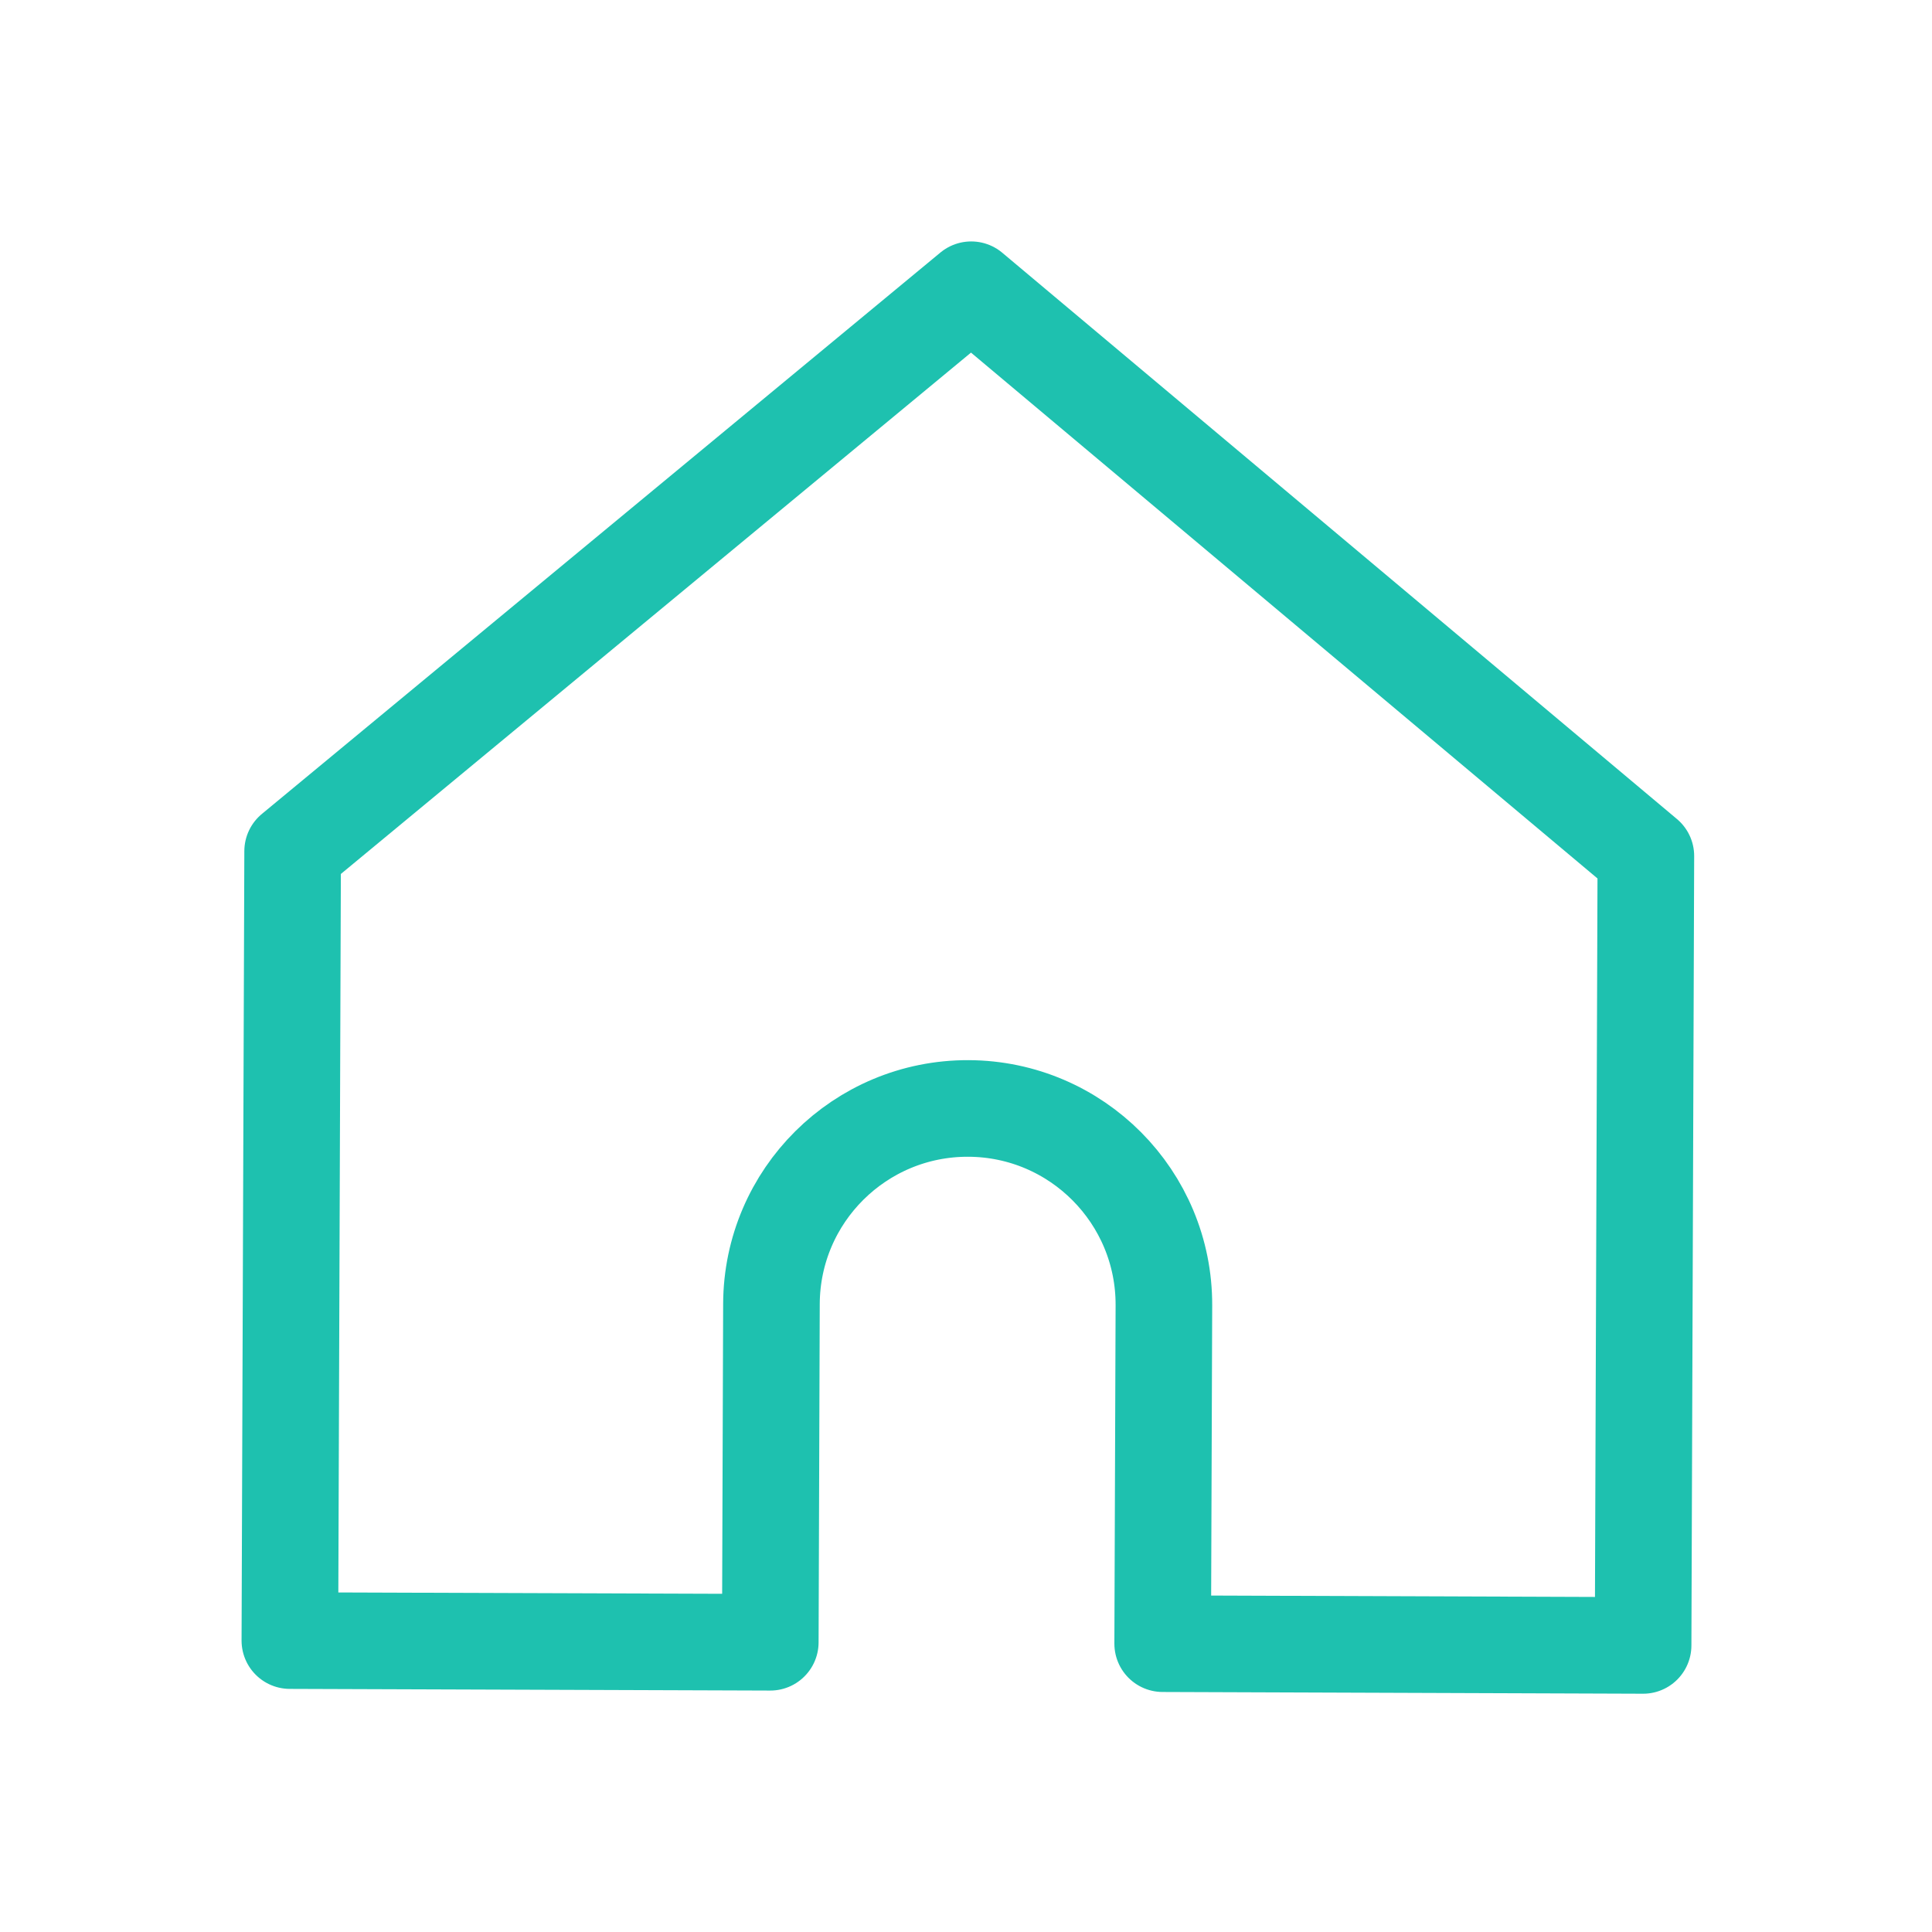
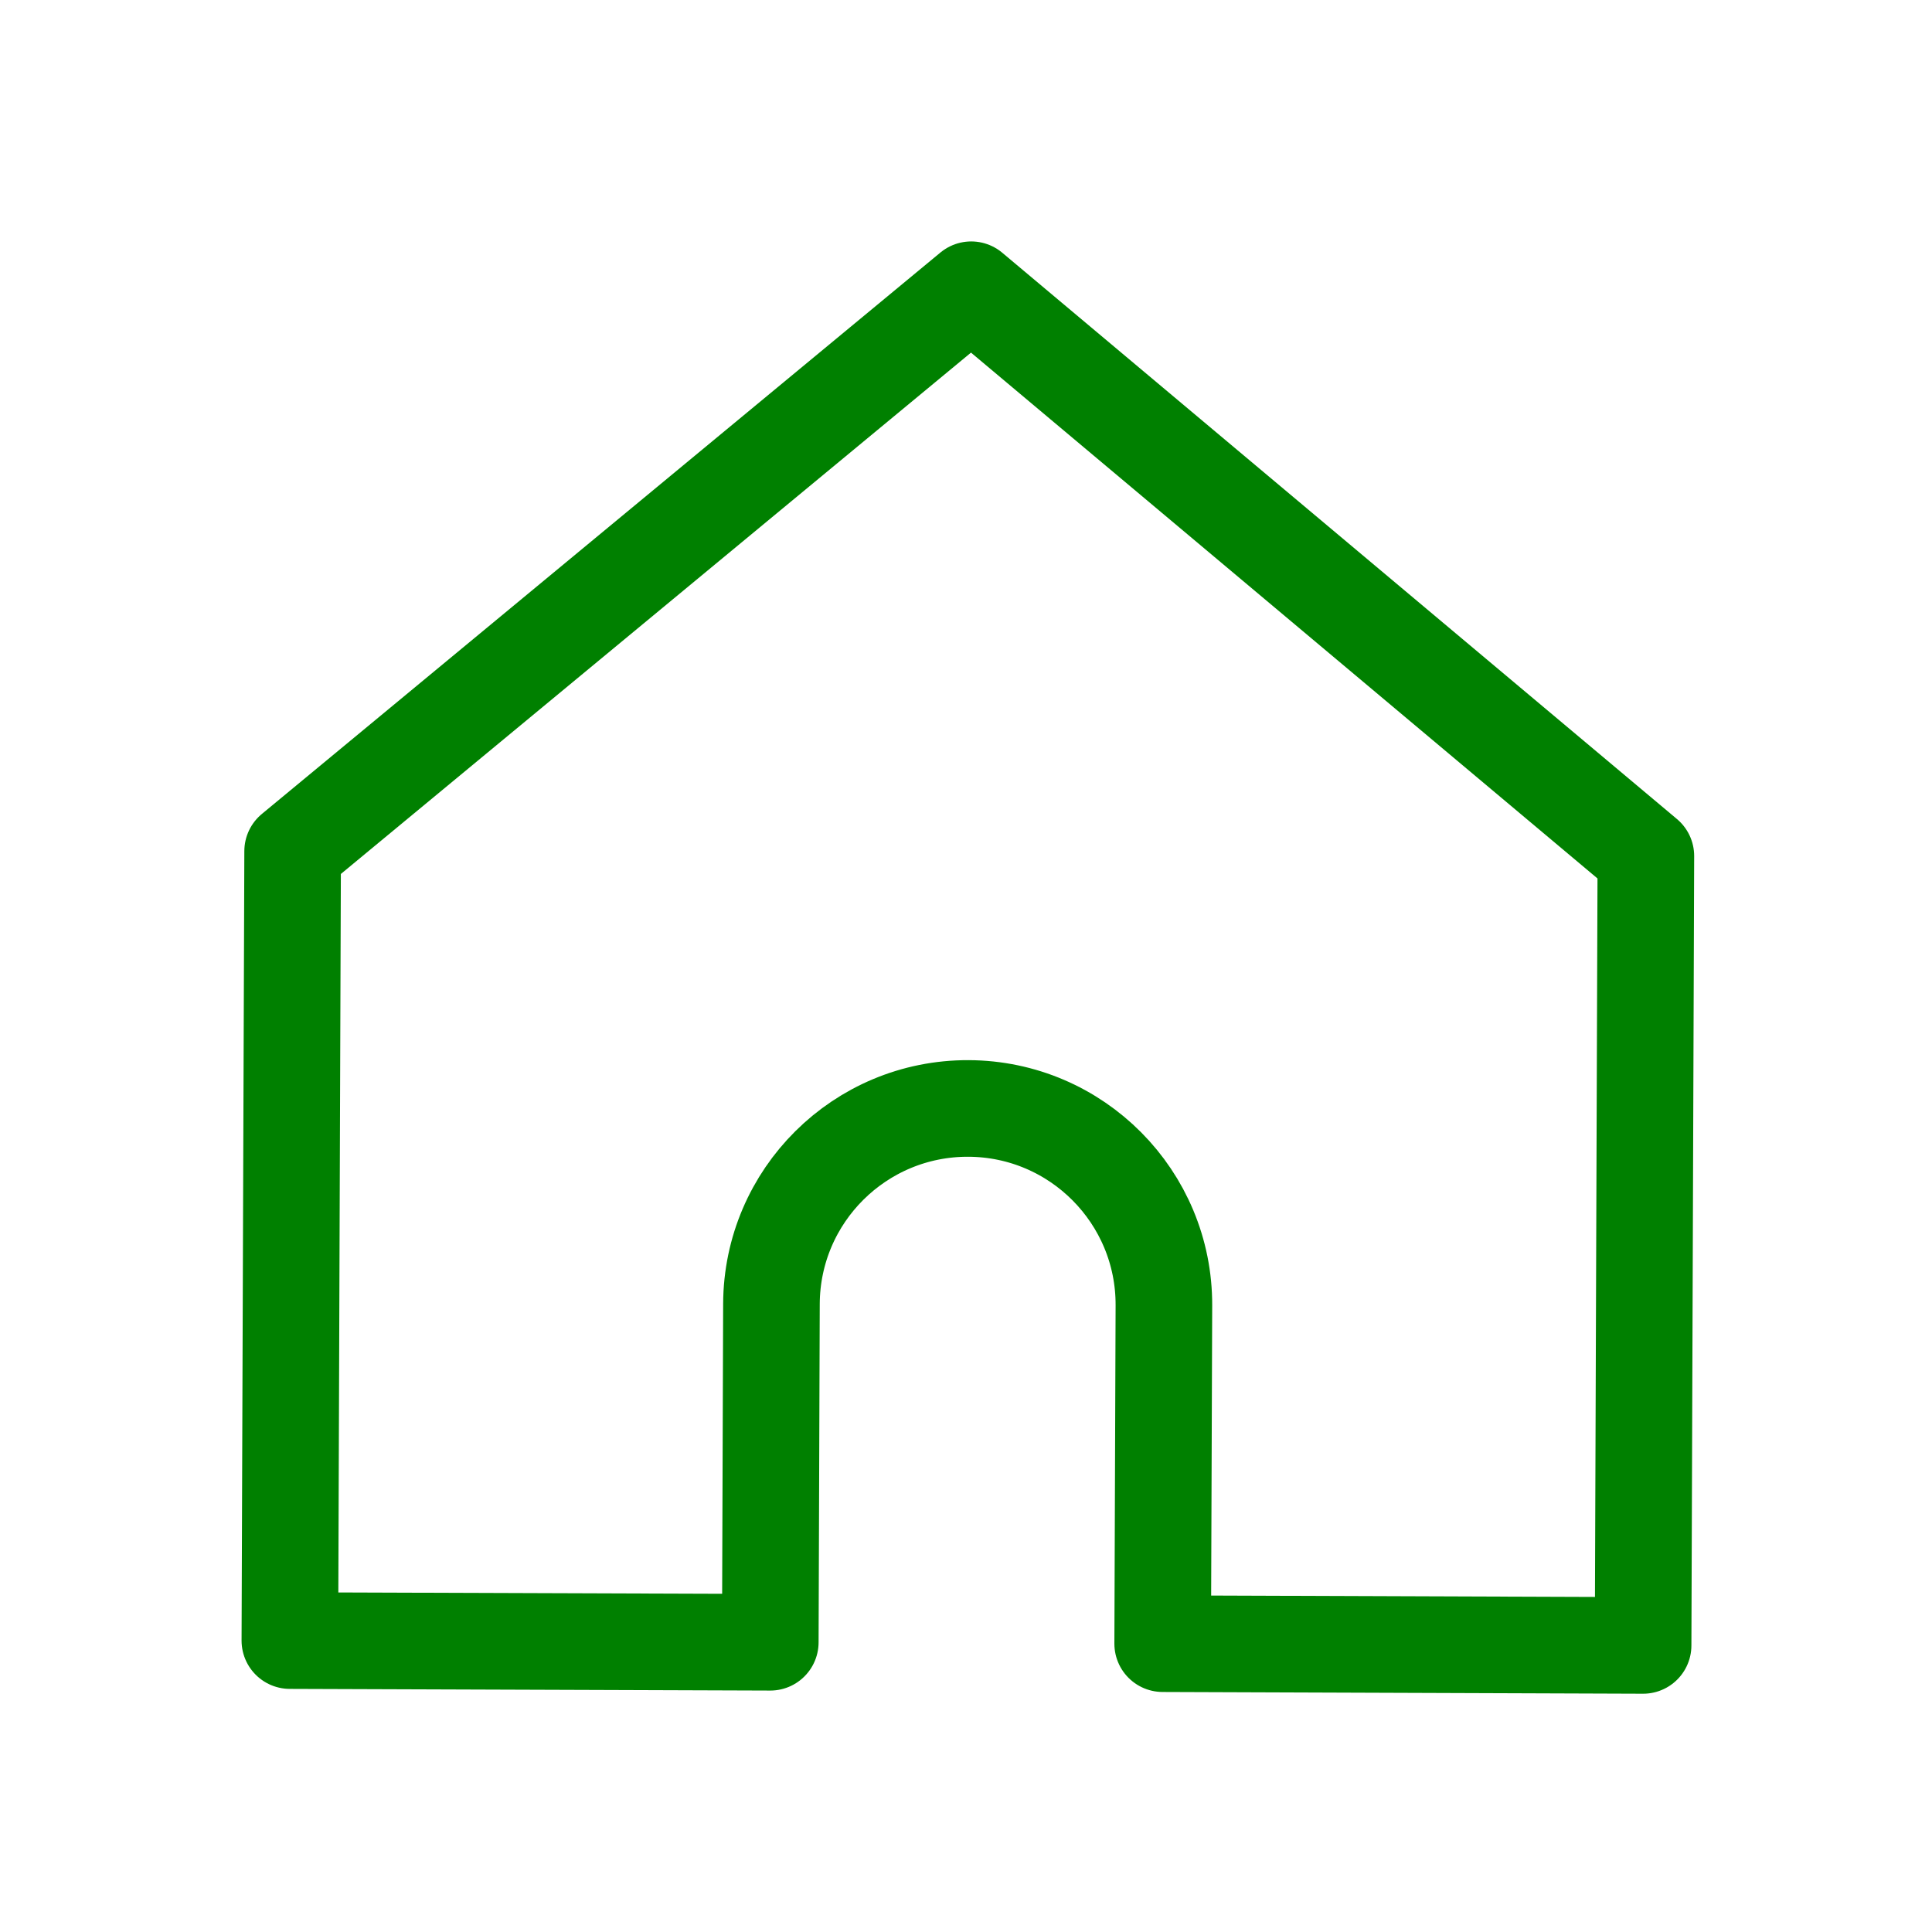
<svg xmlns="http://www.w3.org/2000/svg" id="ICO_home" width="30" height="30" viewBox="0 0 30 30">
-   <path id="Path_1517" data-name="Path 1517" d="M124.878,236.931l-10.537,8.718-.043,12.258,7.46.026.018-5.253a3.047,3.047,0,0,1,6.094.022l-.019,5.253,7.46.027.043-12.258Z" transform="translate(-109.797 -232.432)" fill="none" stroke="#1ec1af" stroke-linecap="round" stroke-linejoin="round" stroke-width="1.5" />
+   <path id="Path_1517" data-name="Path 1517" d="M124.878,236.931l-10.537,8.718-.043,12.258,7.46.026.018-5.253a3.047,3.047,0,0,1,6.094.022l-.019,5.253,7.46.027.043-12.258Z" transform="translate(-109.797 -232.432)" fill="none" stroke-linecap="round" stroke="green" stroke-linejoin="round" stroke-width="1.5" />
  <rect id="Rectangle_543" data-name="Rectangle 543" width="30" height="30" fill="none" />
</svg>
